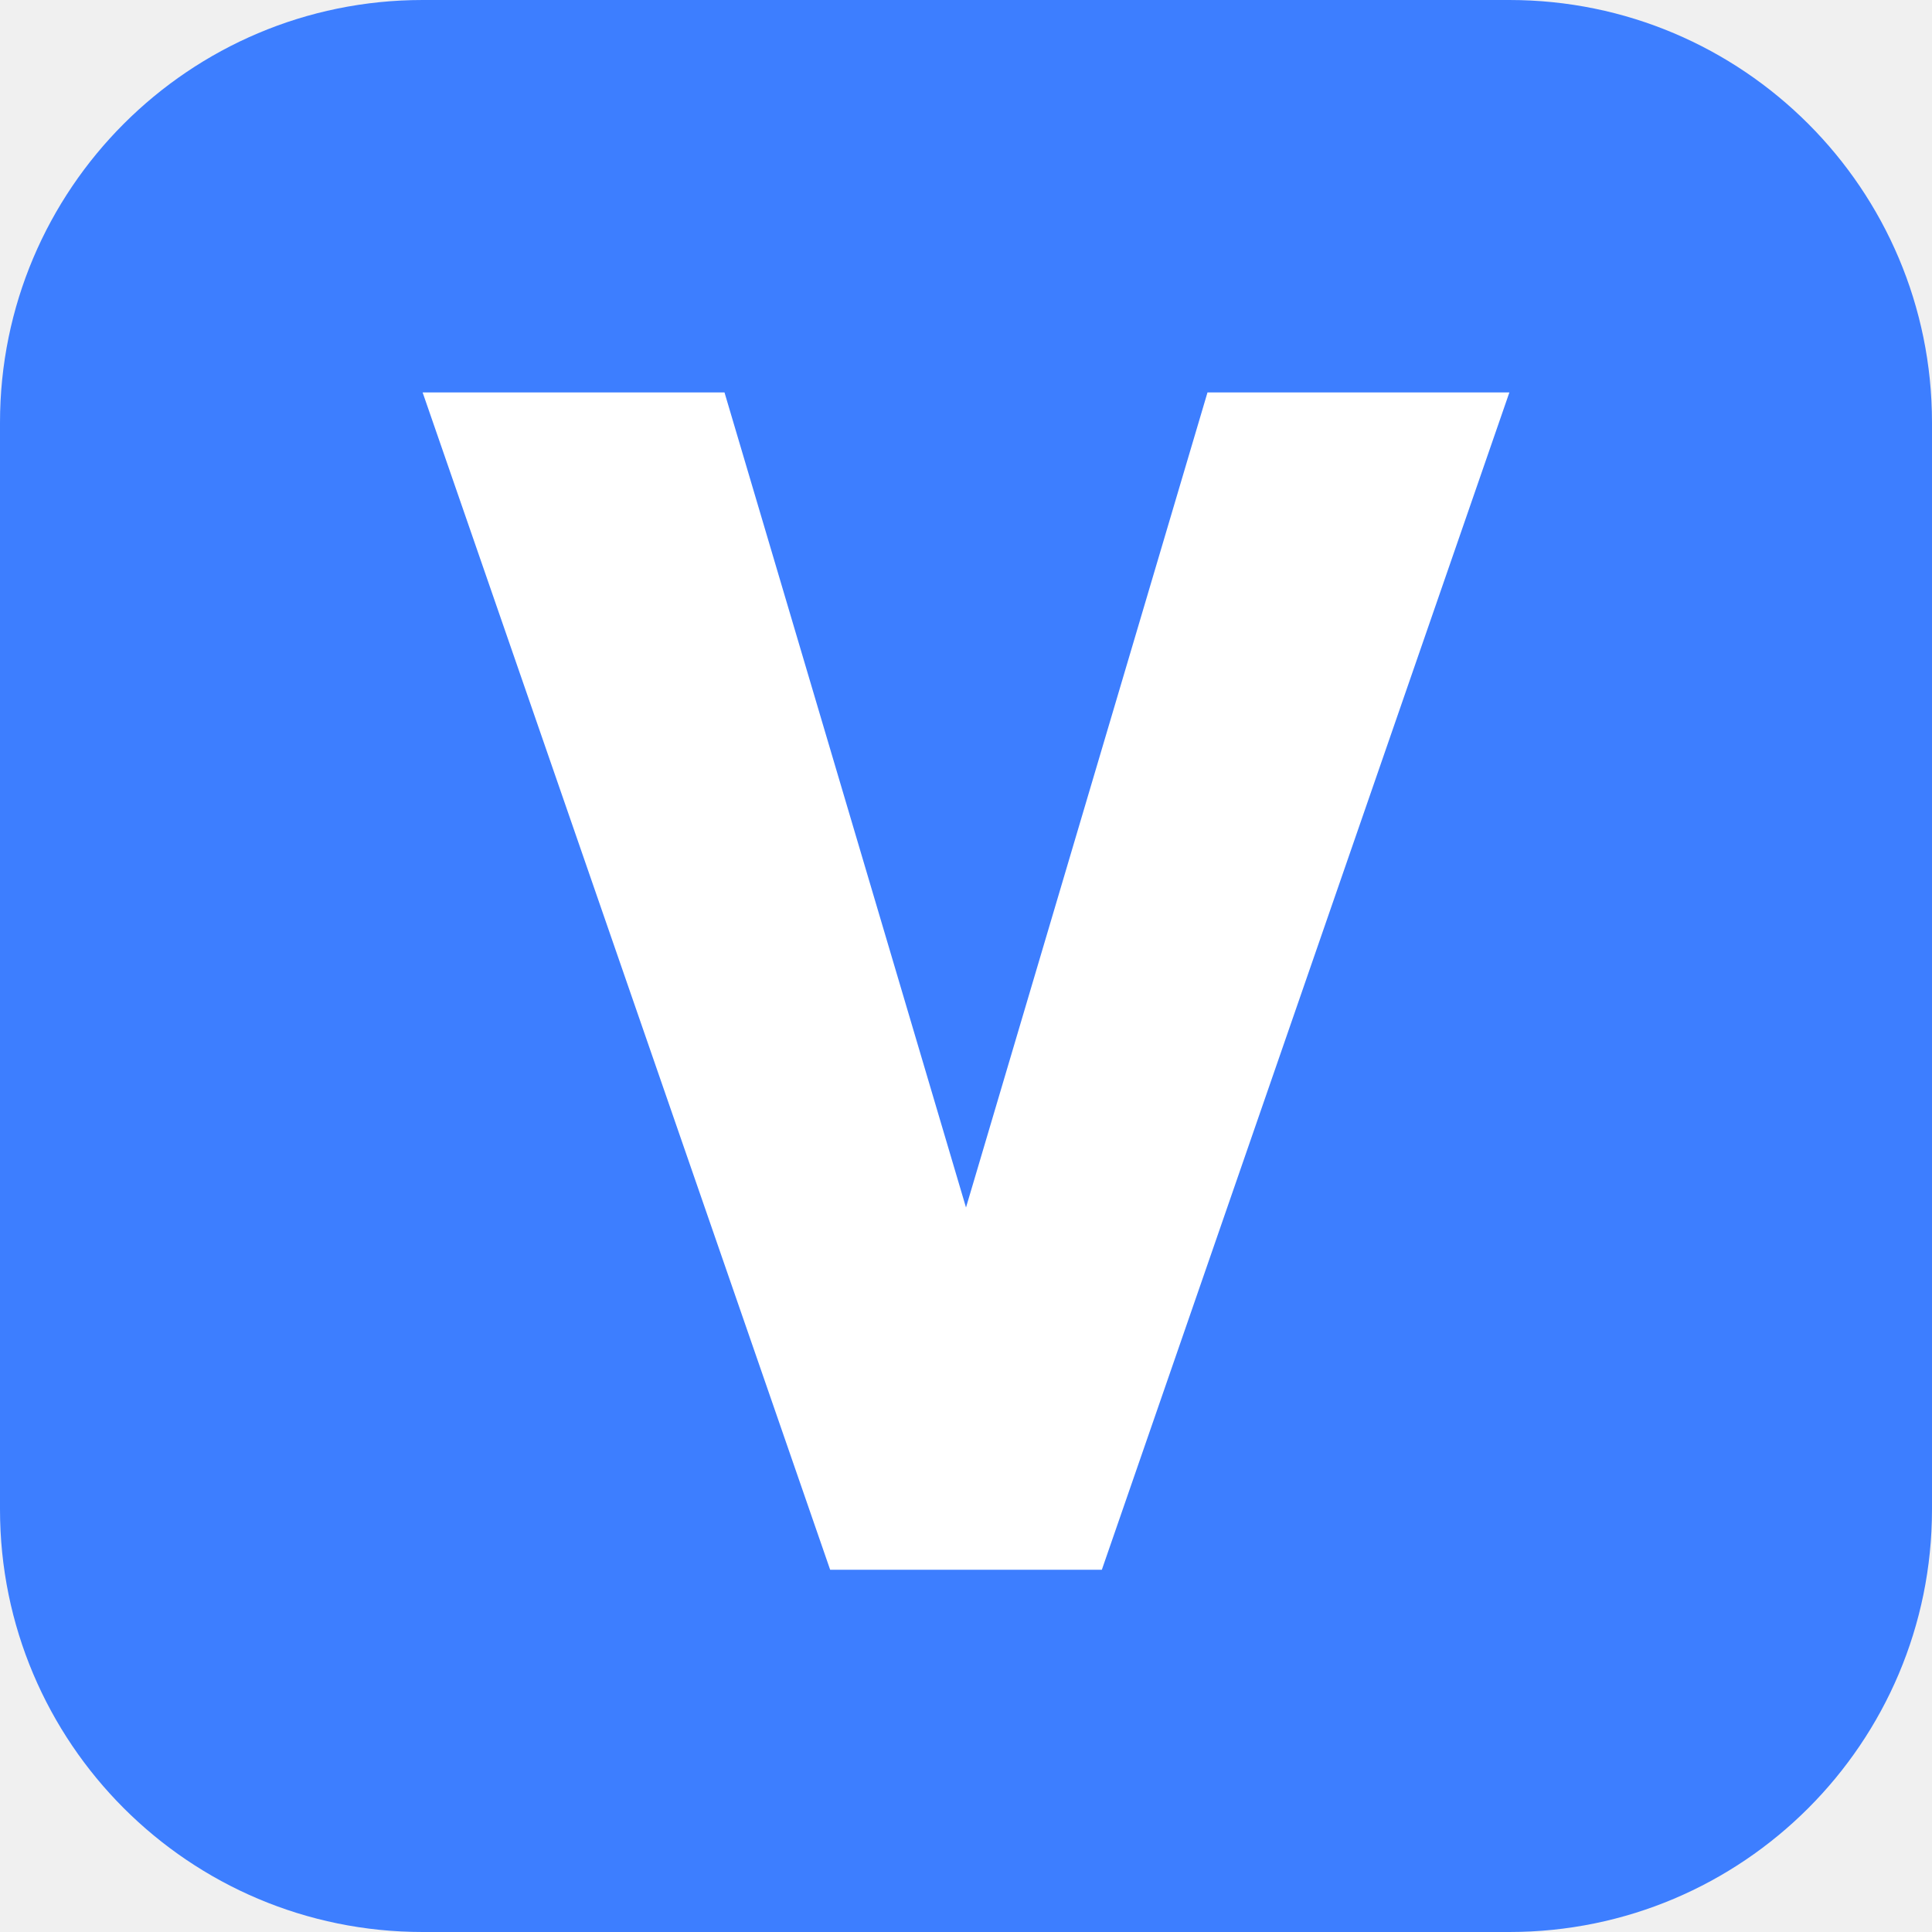
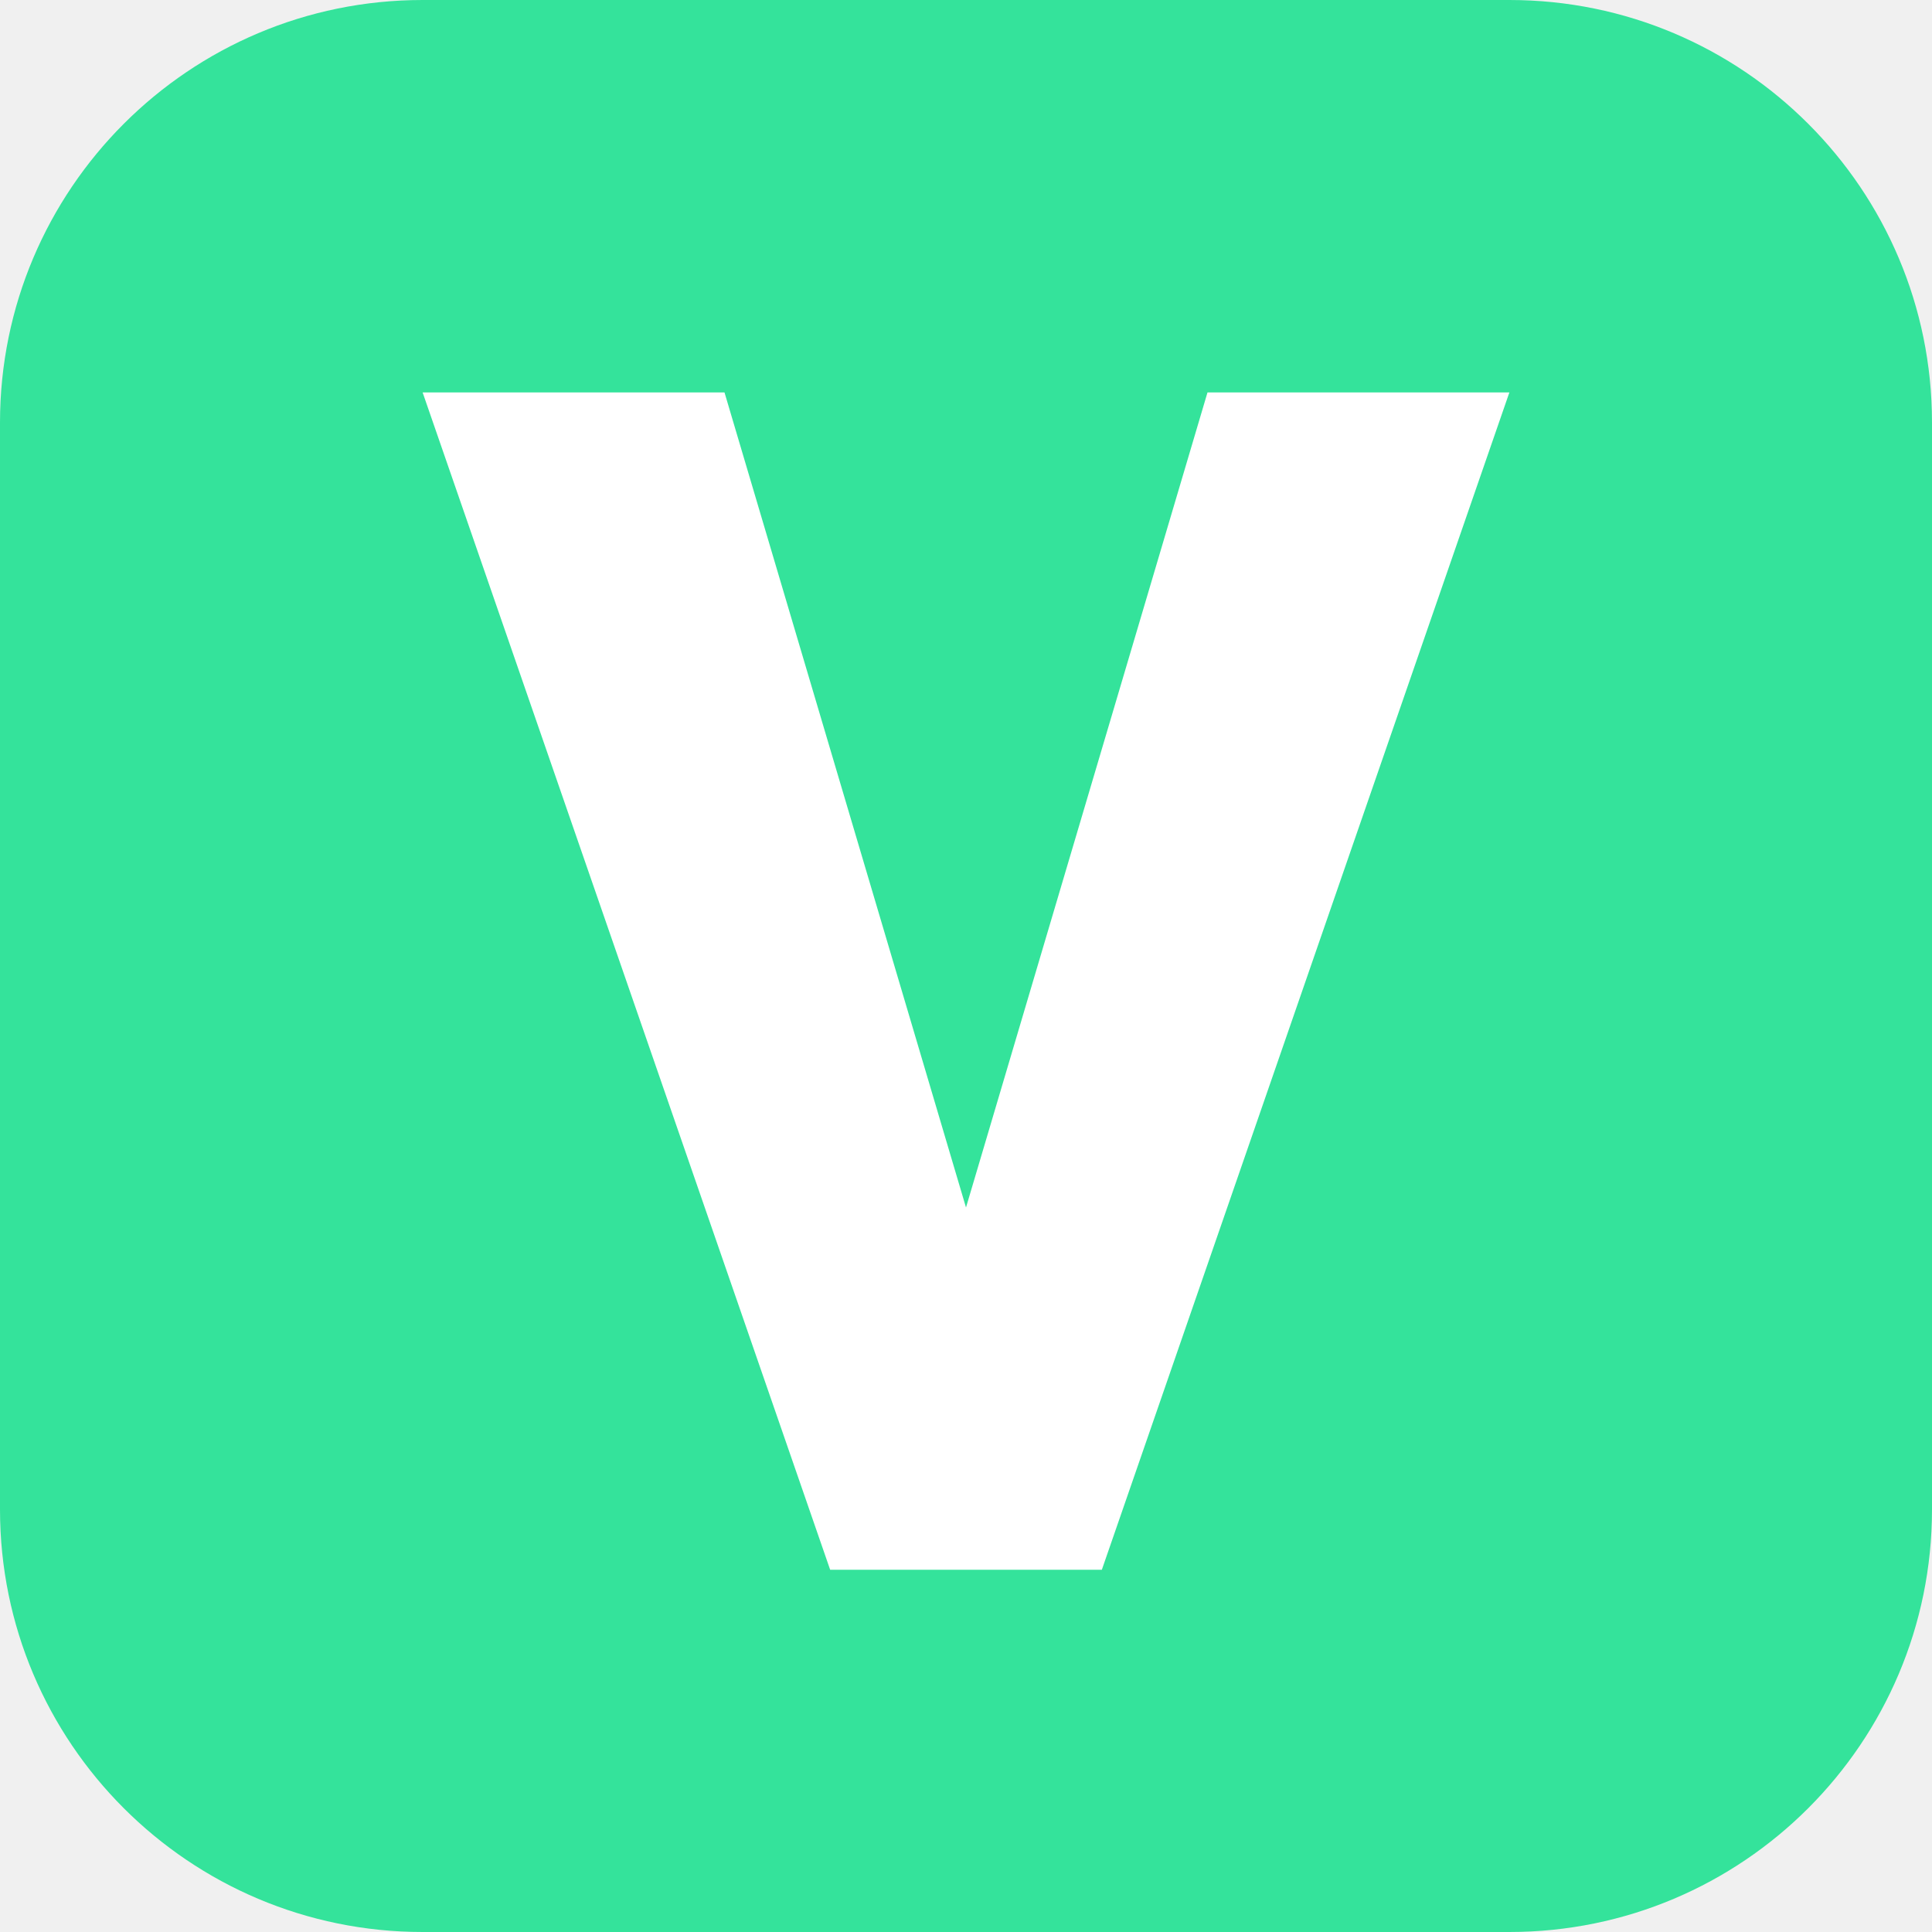
<svg xmlns="http://www.w3.org/2000/svg" viewBox="0 0 64 64" role="img" aria-label="Veyra">
-   <rect width="64" height="64" rx="14" fill="#3d7eff" />
+   <rect width="64" height="64" rx="14" fill="#34e39b" />
  <path d="M14 13h10l8 27 8-27h10L36.5 52h-9z" fill="#fff" />
</svg>
